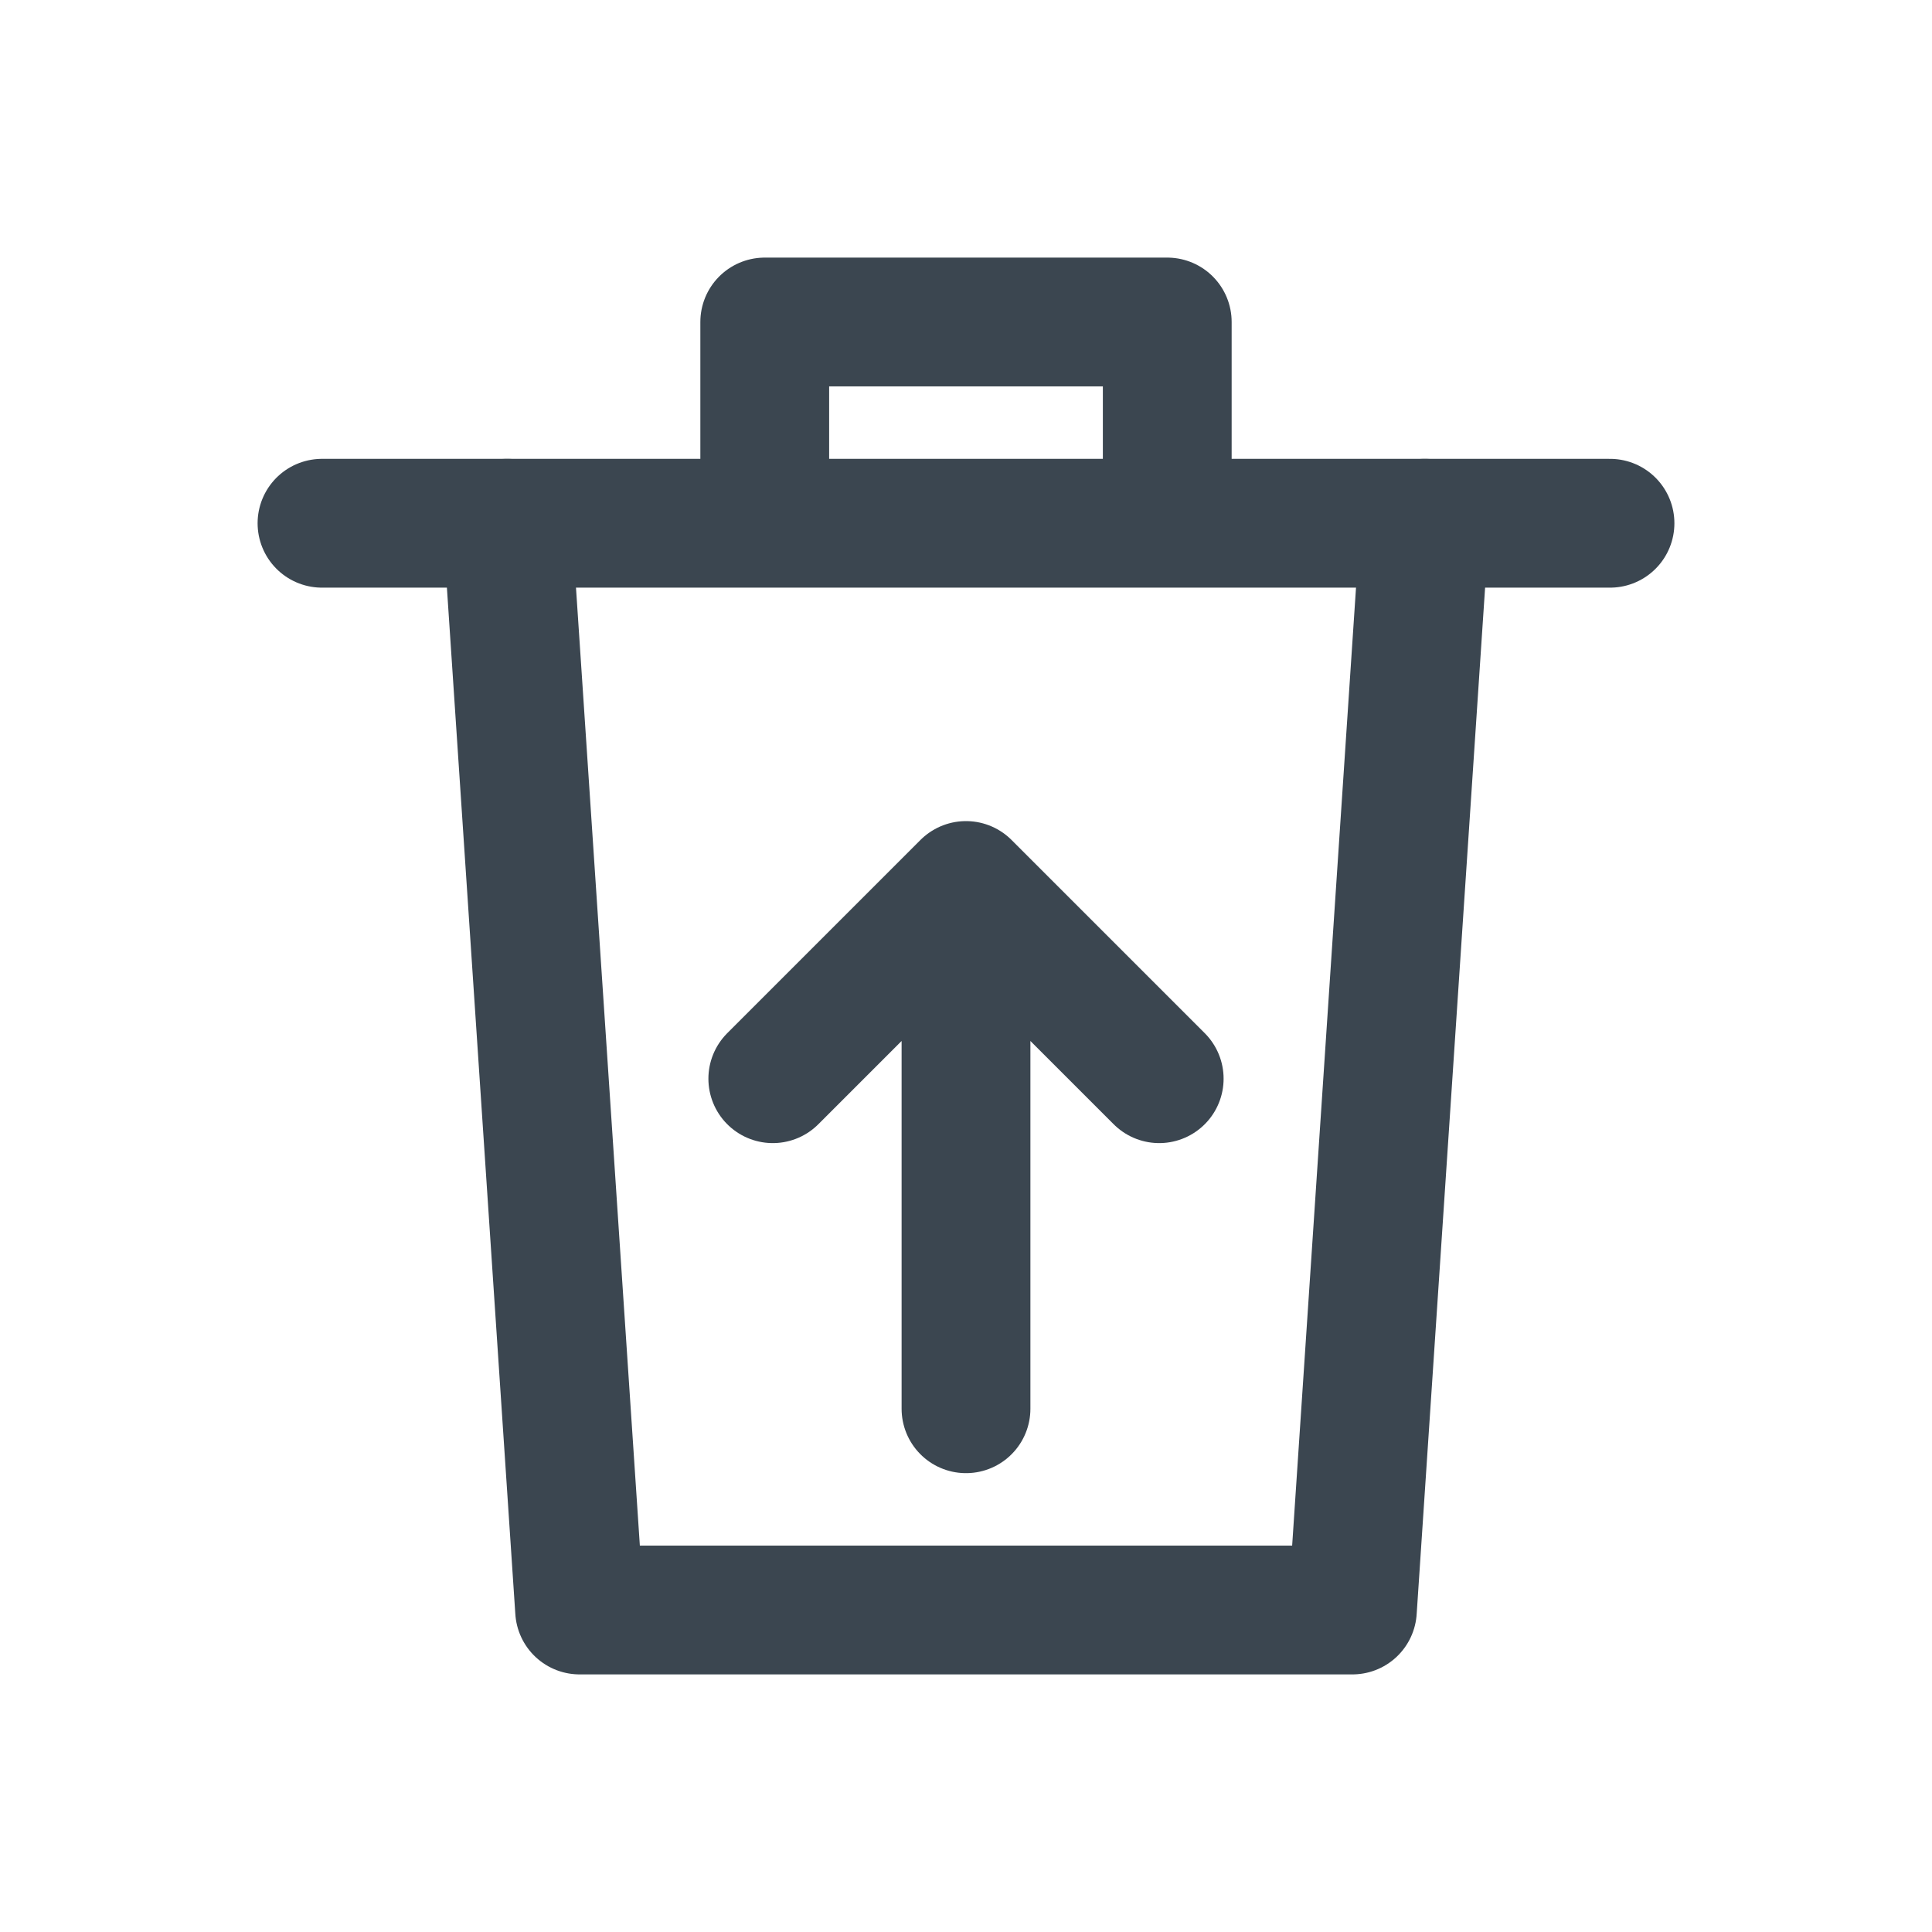
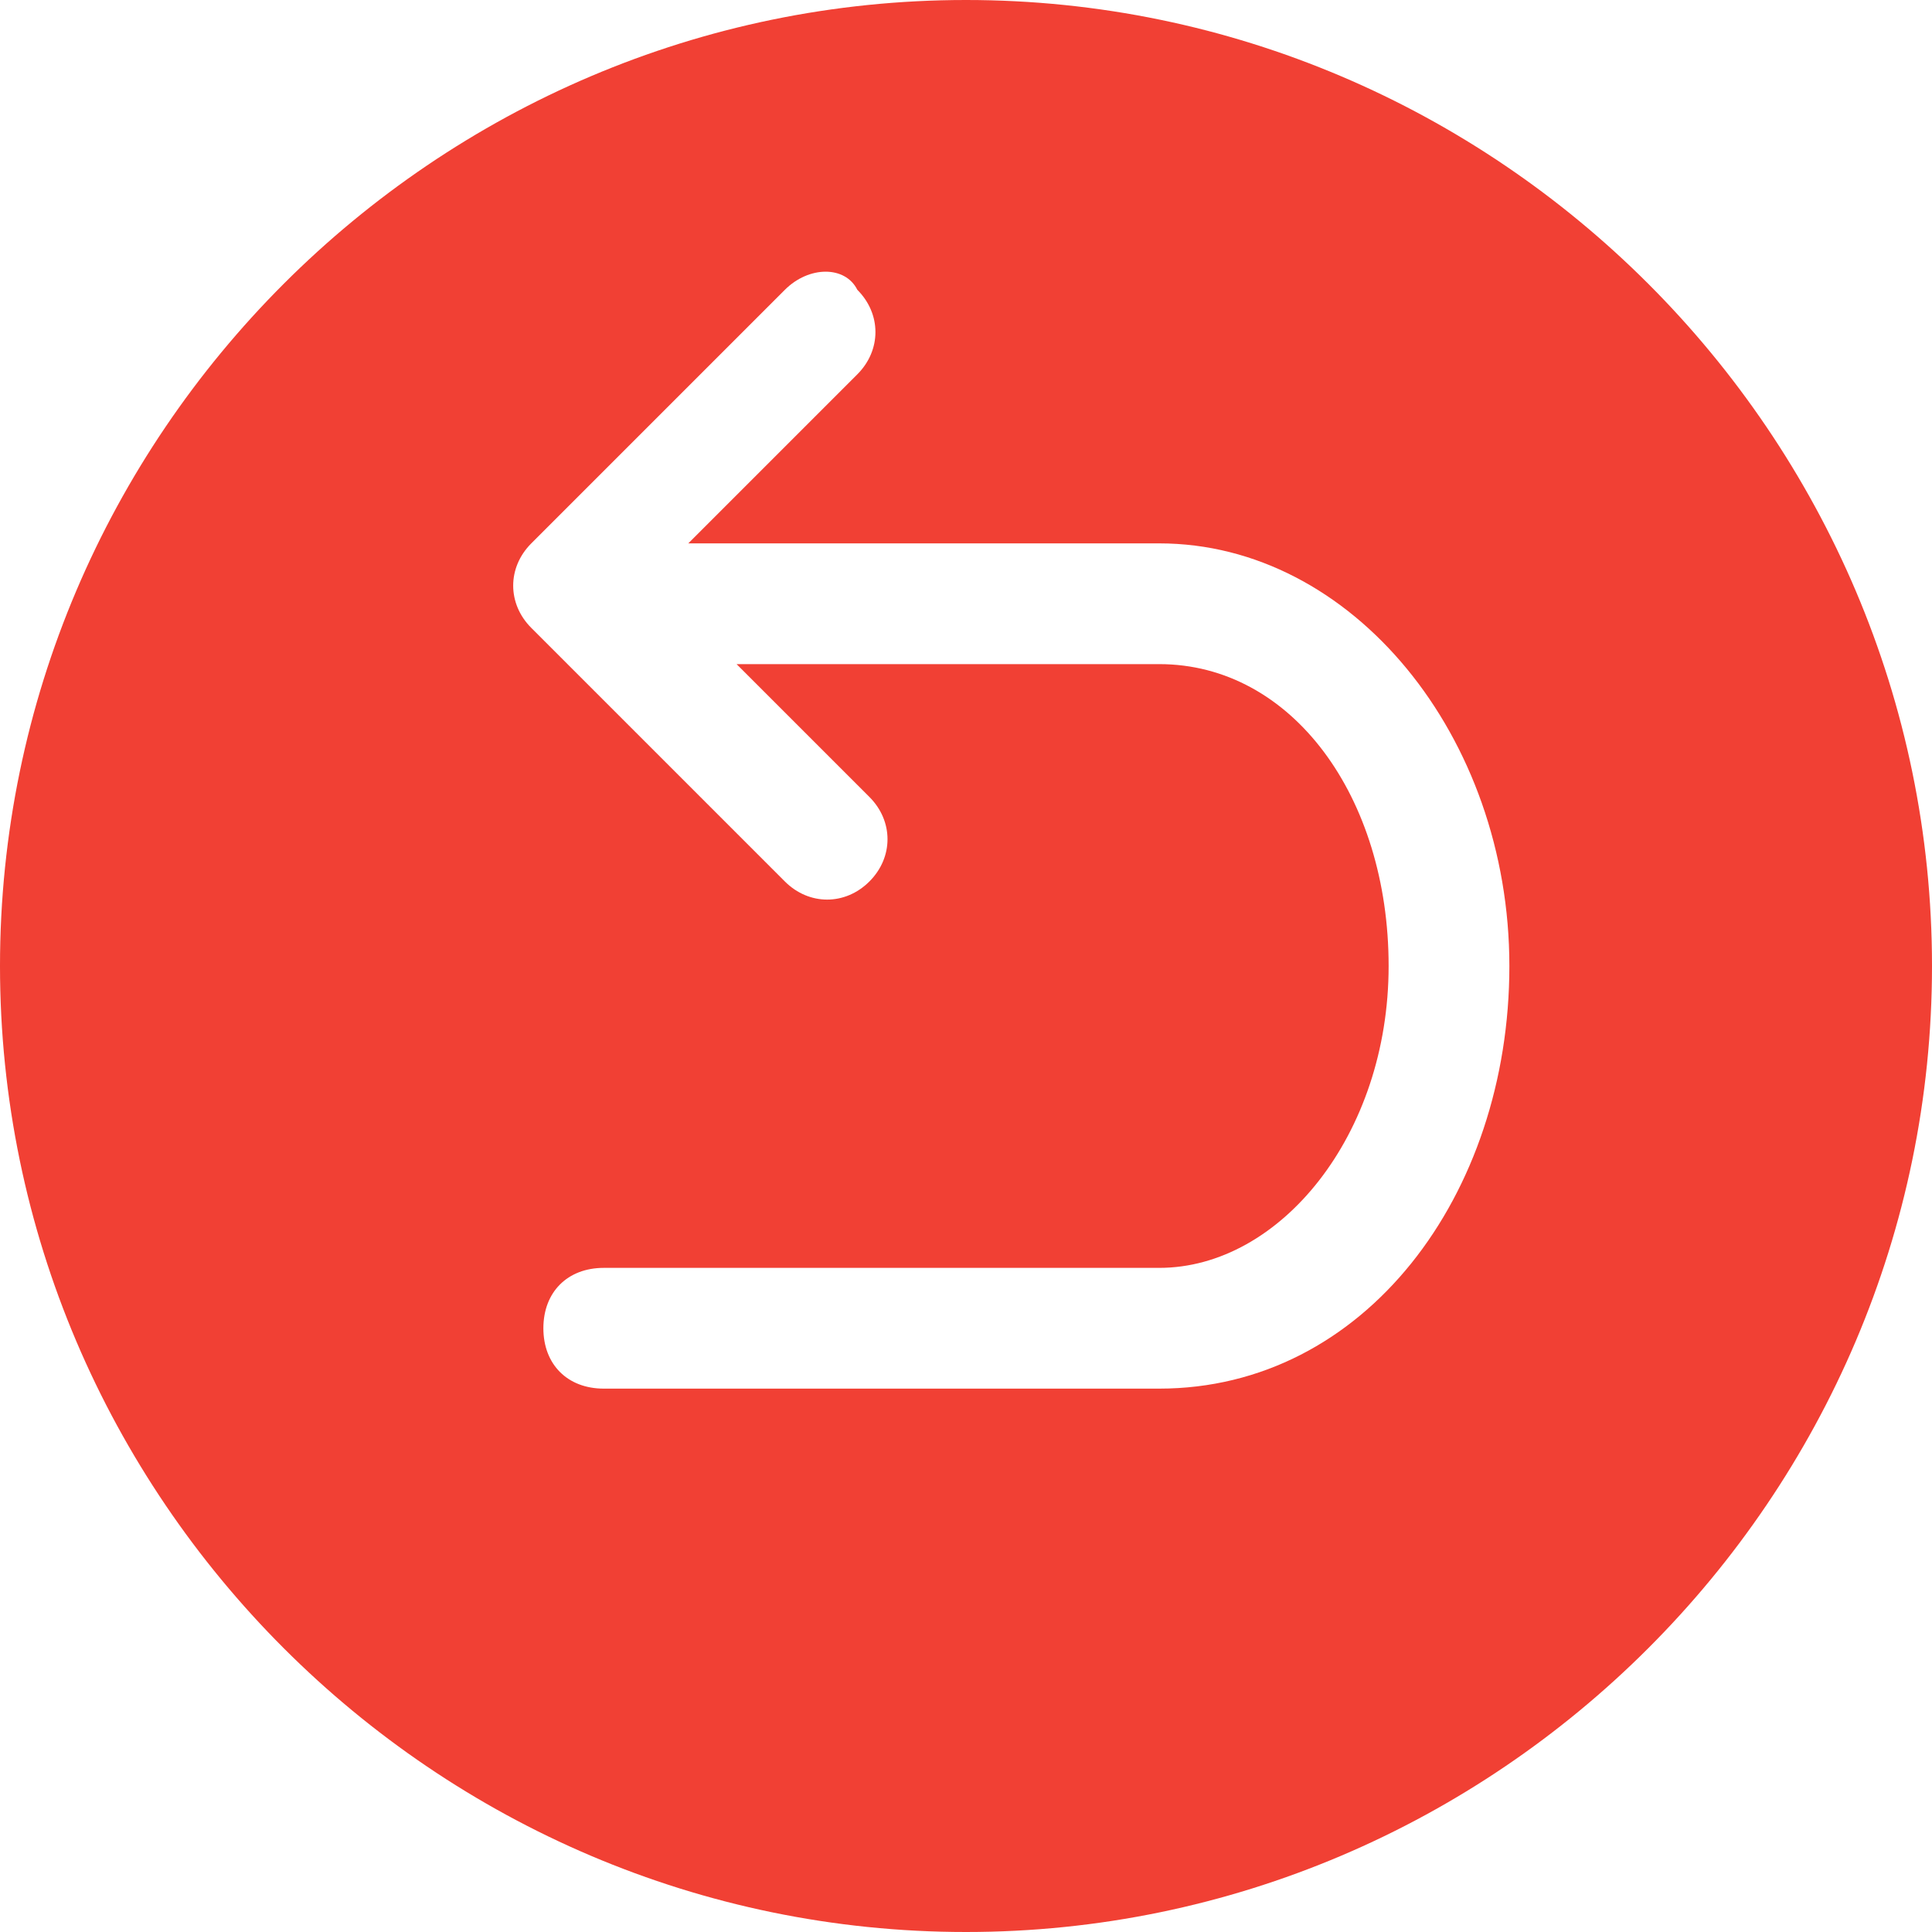
- <svg xmlns="http://www.w3.org/2000/svg" width="48" height="48" viewBox="0 0 24 24" fill="none" stroke="#3B4650" stroke-width="1.6" stroke-linecap="round" stroke-linejoin="round">
-   <path d="M4 6.5h16M9.5 6.5V4h5v2.5" />
-   <path d="M6.3 6.5 7.2 20h9.6l.9-13.5" />
-   <path d="M12 17.5v-6.5M9.6 13.4 12 11l2.4 2.4" />
+ <svg xmlns="http://www.w3.org/2000/svg" t="1783425047189" class="icon" viewBox="0 0 1024 1024" version="1.1" p-id="6047" width="200" height="200">
+   <path d="M512 1024c-281.6 0-512-230.4-512-512s230.4-512 512-512 512 230.4 512 512-230.4 512-512 512zM364.8 288l89.6-89.6c12.8-12.8 12.8-32 0-44.8-6.4-12.8-25.6-12.8-38.4 0L281.6 288c-12.8 12.8-12.8 32 0 44.8l134.4 134.4c12.8 12.8 32 12.8 44.8 0 12.8-12.8 12.8-32 0-44.8L390.4 352h224c70.4 0 121.6 70.4 121.6 160s-57.6 160-121.6 160H320c-19.2 0-32 12.8-32 32s12.8 32 32 32h294.4c108.8 0 185.6-102.4 185.6-224s-83.2-224-185.6-224H364.8z" fill="#F14034" p-id="6048" />
</svg>
